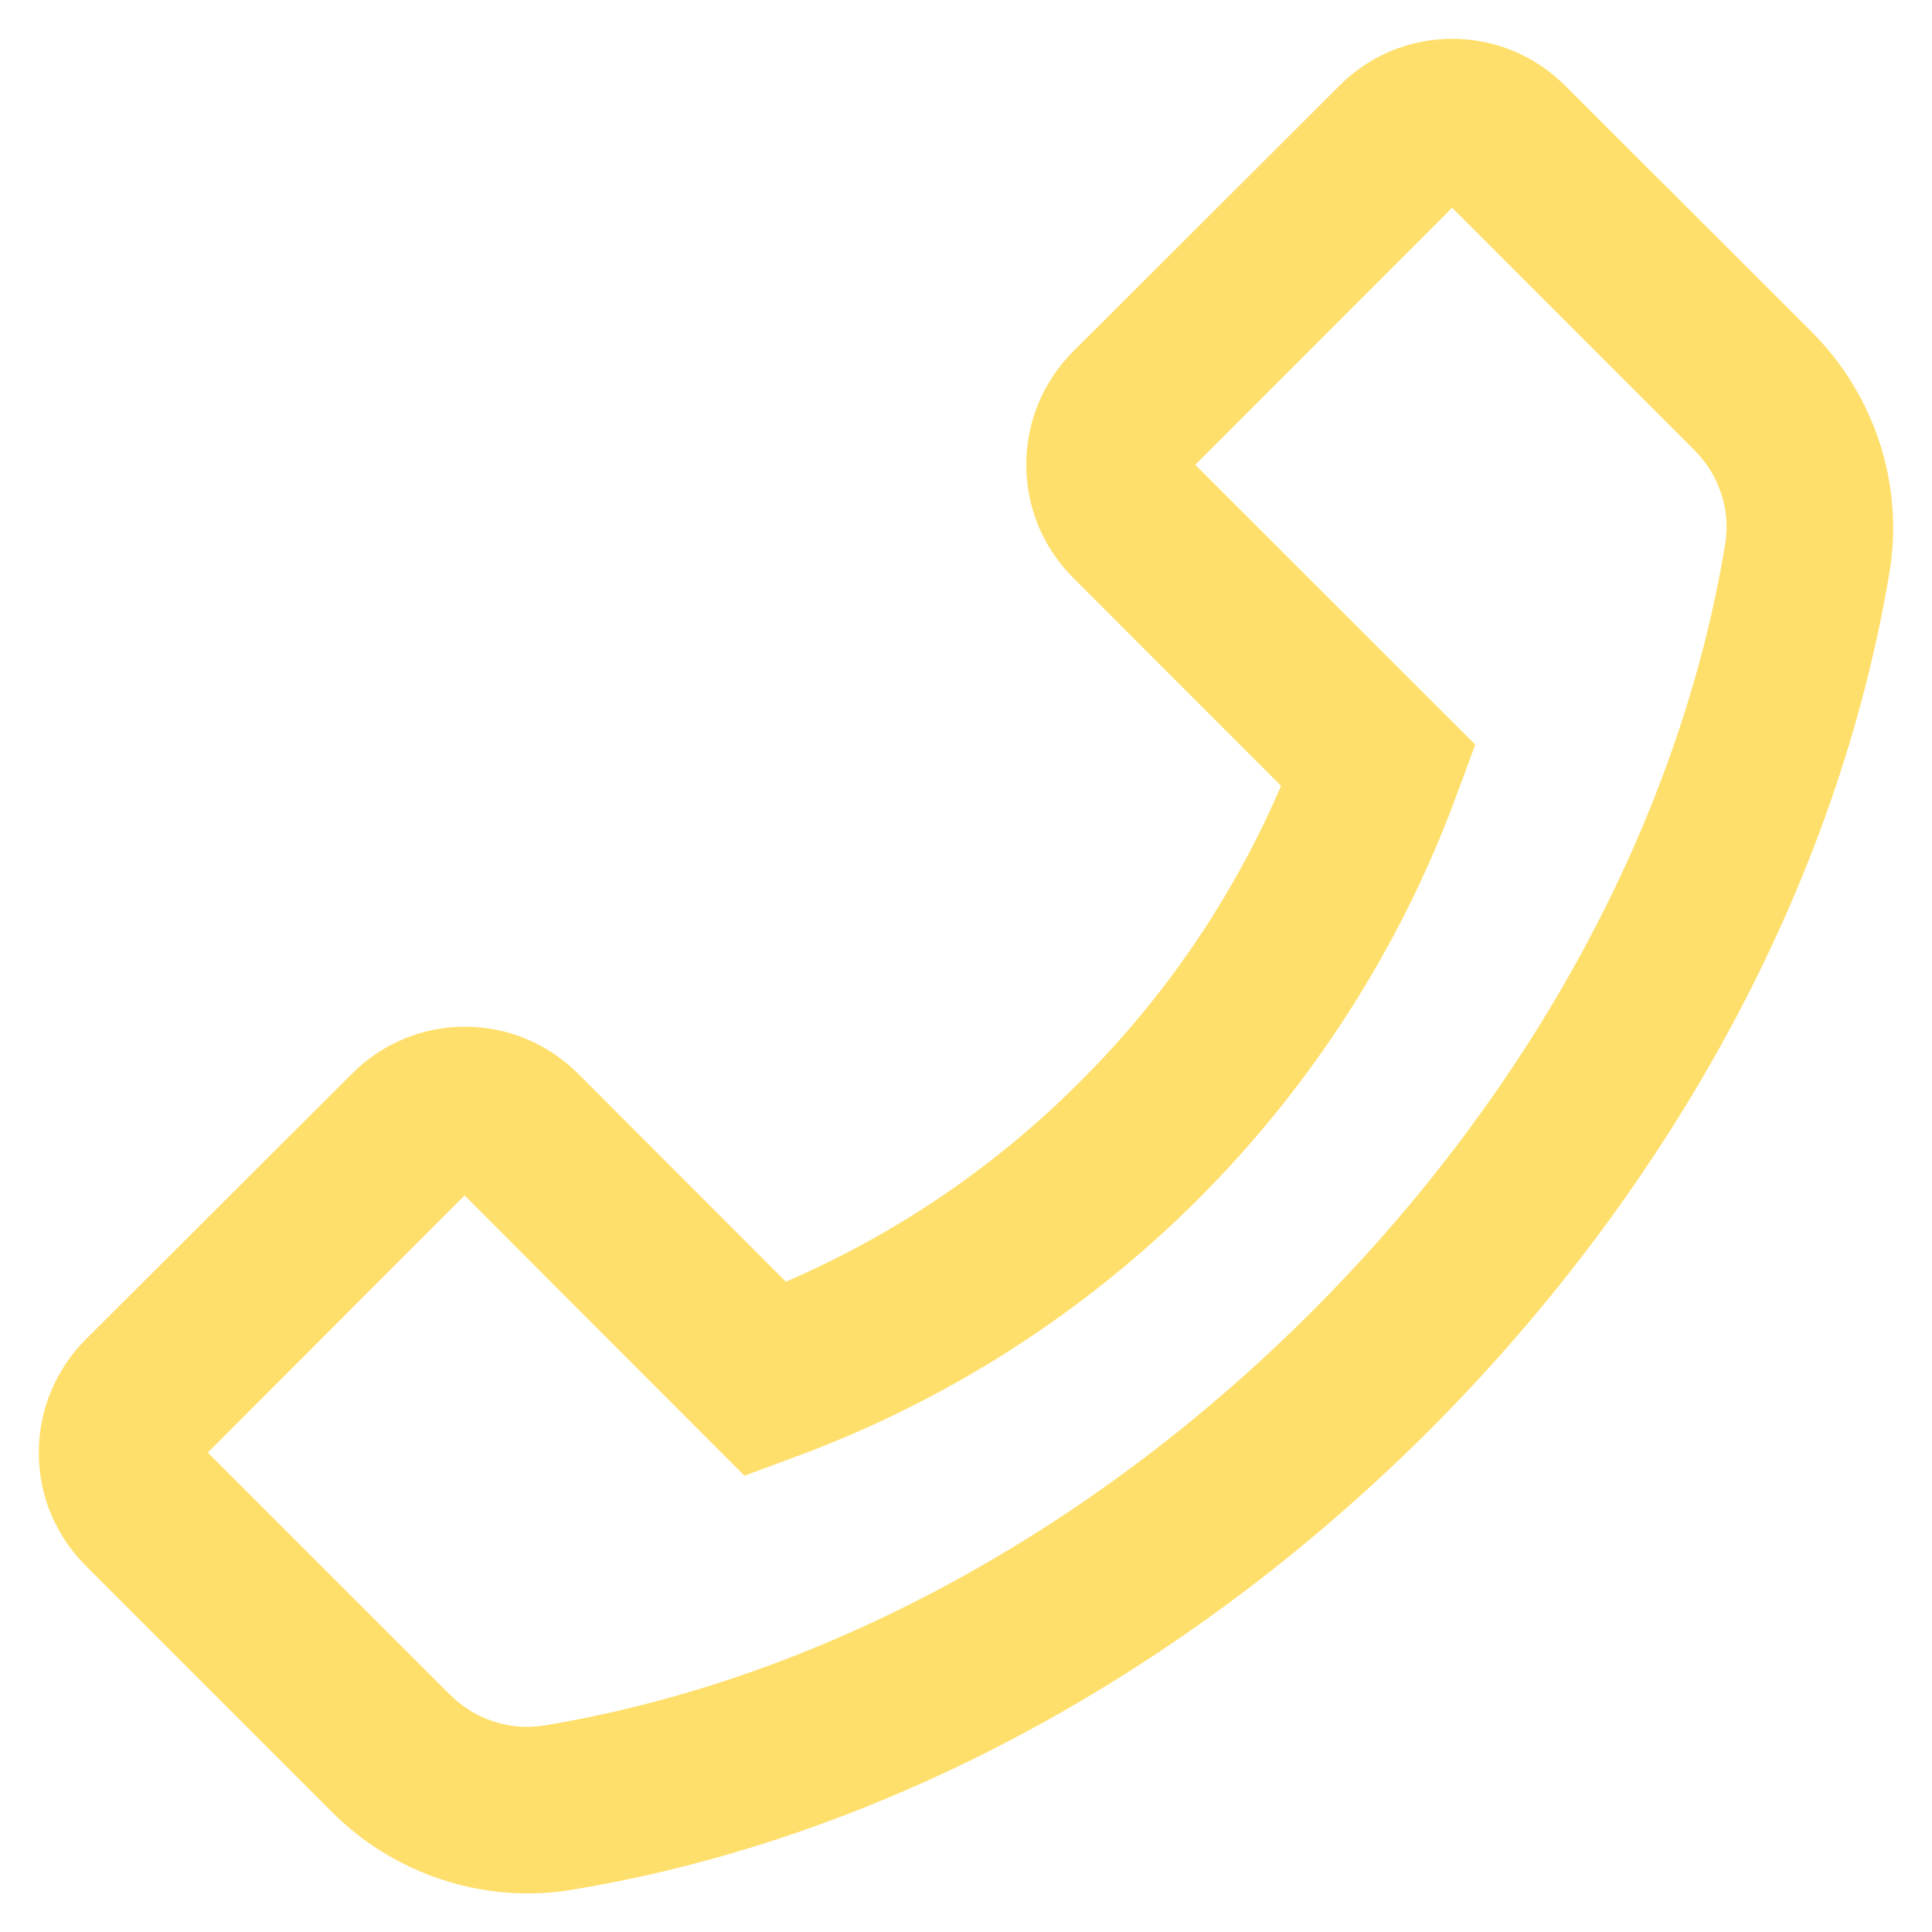
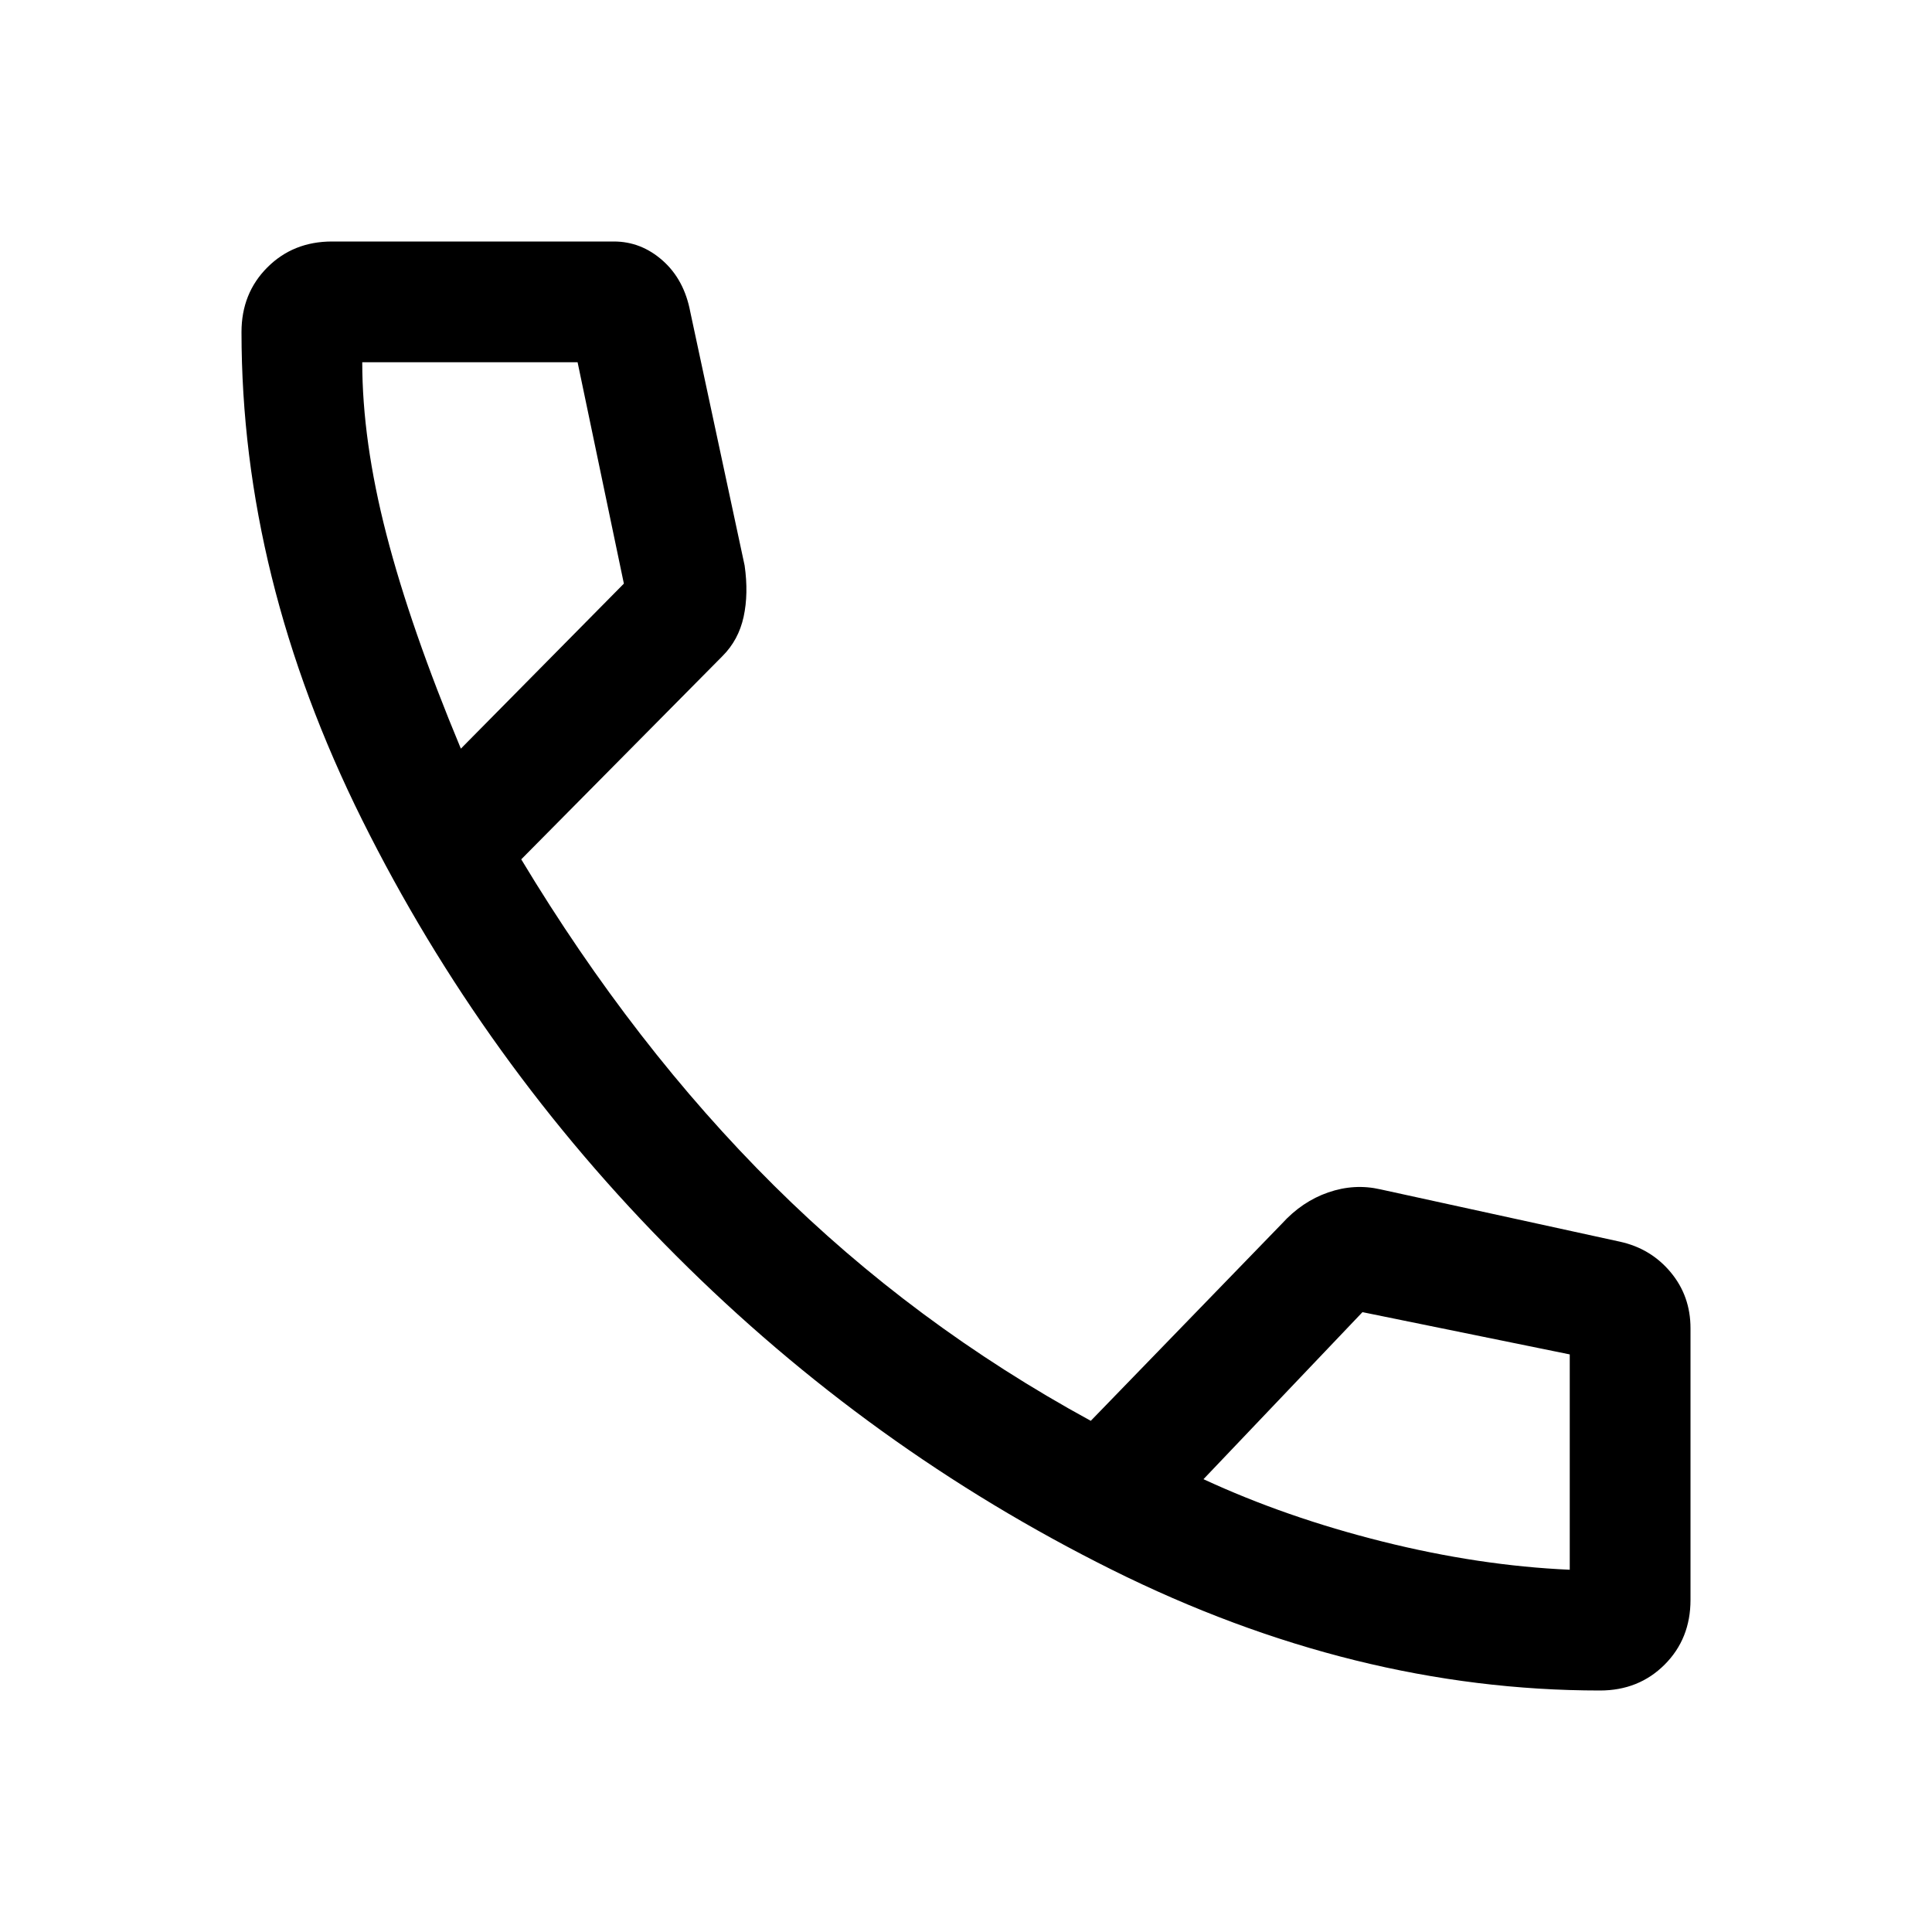
- <svg xmlns="http://www.w3.org/2000/svg" width="35" height="35" viewBox="0 0 35 35" fill="none">
-   <path d="M32.831 6.024L28.359 1.556C27.813 1.01 27.083 0.703 26.31 0.703C25.537 0.703 24.807 1.005 24.261 1.556L19.444 6.364C18.898 6.91 18.592 7.644 18.592 8.417C18.592 9.194 18.894 9.92 19.444 10.47L23.207 14.237C22.35 16.234 21.118 18.049 19.579 19.583C18.038 21.132 16.236 22.354 14.237 23.219L10.475 19.453C9.929 18.907 9.198 18.6 8.425 18.6C8.044 18.599 7.667 18.674 7.315 18.82C6.963 18.966 6.644 19.181 6.376 19.453L1.556 24.261C1.01 24.807 0.703 25.541 0.703 26.314C0.703 27.091 1.005 27.817 1.556 28.368L6.024 32.836C6.956 33.768 8.241 34.301 9.559 34.301C9.832 34.301 10.097 34.28 10.366 34.234C15.925 33.319 21.443 30.358 25.898 25.907C30.35 21.447 33.306 15.93 34.23 10.366C34.494 8.787 33.965 7.162 32.831 6.024ZM31.252 9.866C30.434 14.817 27.771 19.755 23.761 23.765C19.751 27.776 14.817 30.438 9.866 31.257C9.244 31.362 8.606 31.152 8.153 30.702L3.764 26.314L8.417 21.657L13.448 26.696L13.486 26.734L14.393 26.398C17.143 25.387 19.64 23.79 21.712 21.718C23.783 19.645 25.38 17.147 26.39 14.397L26.726 13.49L21.653 8.421L26.306 3.764L30.694 8.153C31.148 8.606 31.357 9.244 31.252 9.866Z" fill="#FFDF6B" />
+ <svg xmlns="http://www.w3.org/2000/svg" height="48" viewBox="0 -960 960 960" width="48">
+   <path d="M795-120q-122 0-242.5-60T336-336q-96-96-156-216.5T120-795q0-19.286 12.857-32.143T165-840h140q13.611 0 24.306 9.5Q340-821 343-805l27 126q2 14-.5 25.5T359-634L259-533q56 93 125.5 162T542-254l95-98q10-11 23-15.5t26-1.5l119 26q15.312 3.375 25.156 15.188Q840-316 840-300v135q0 19.286-12.857 32.143T795-120ZM229-588l81-82-23-110H180q0 39 12 85.5T229-588Zm369 363q41 19 89 31t93 14v-107l-103-21-79 83ZM229-588Zm369 363Z" />
</svg>
